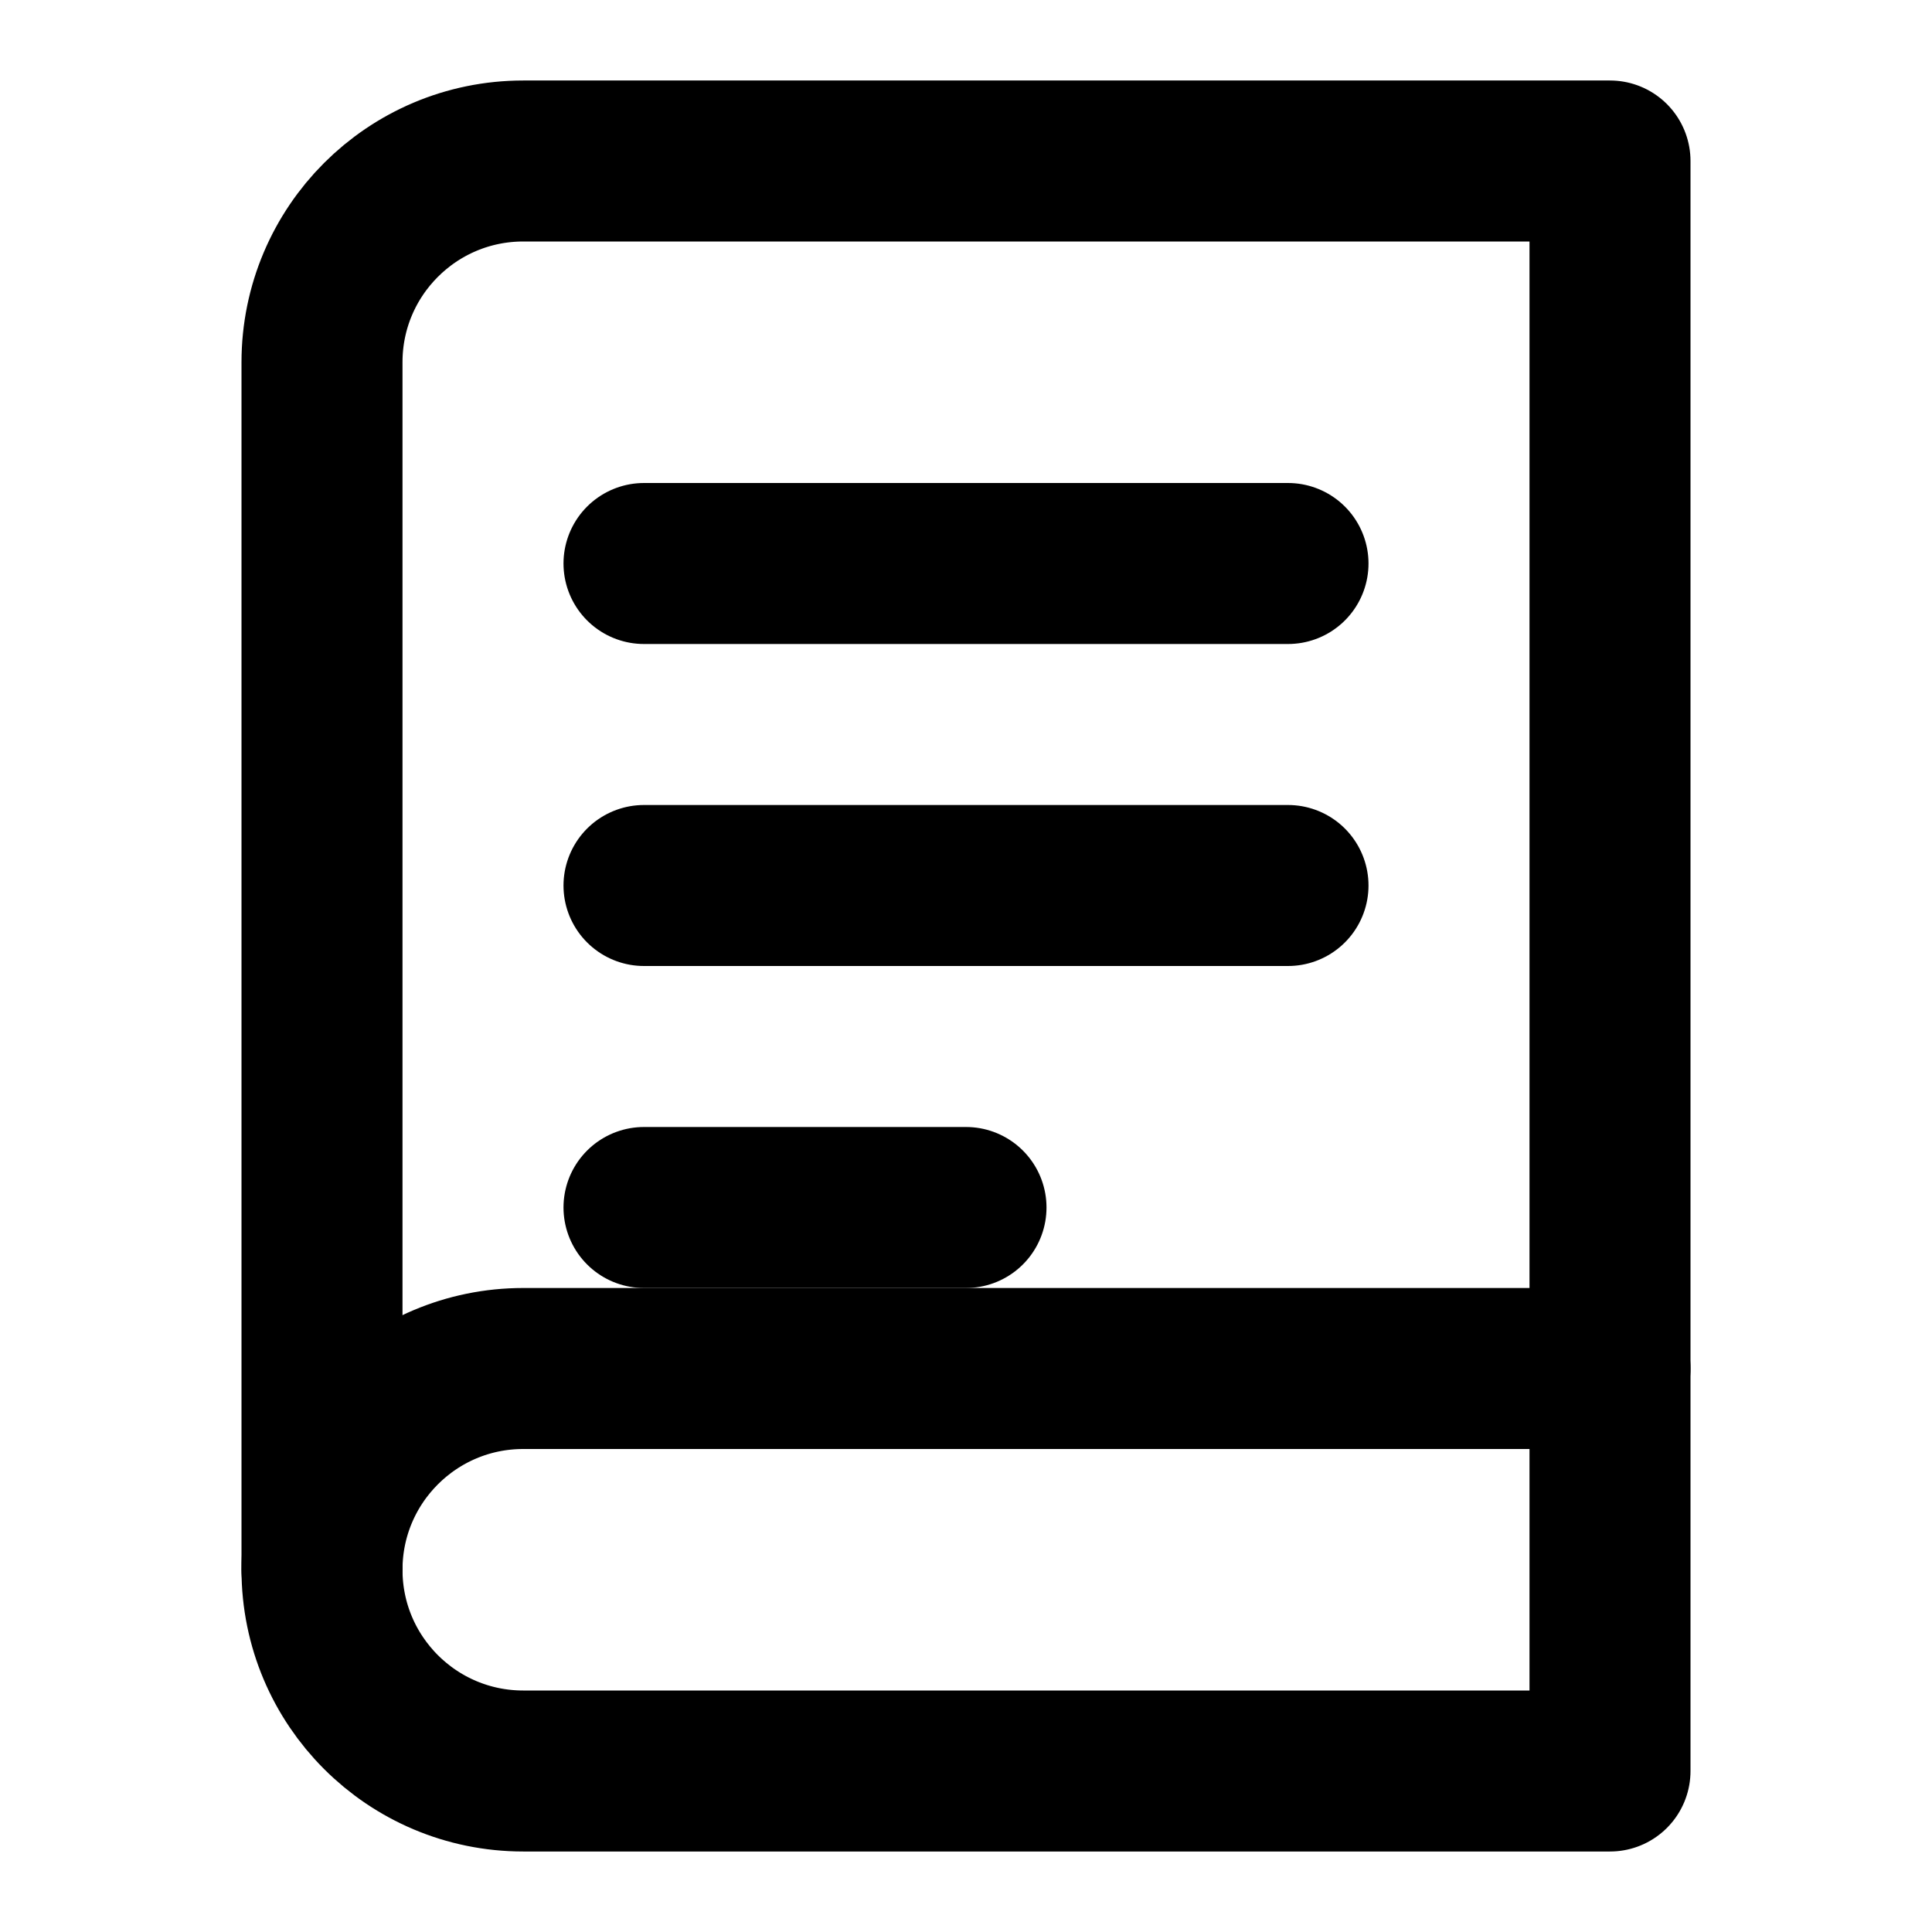
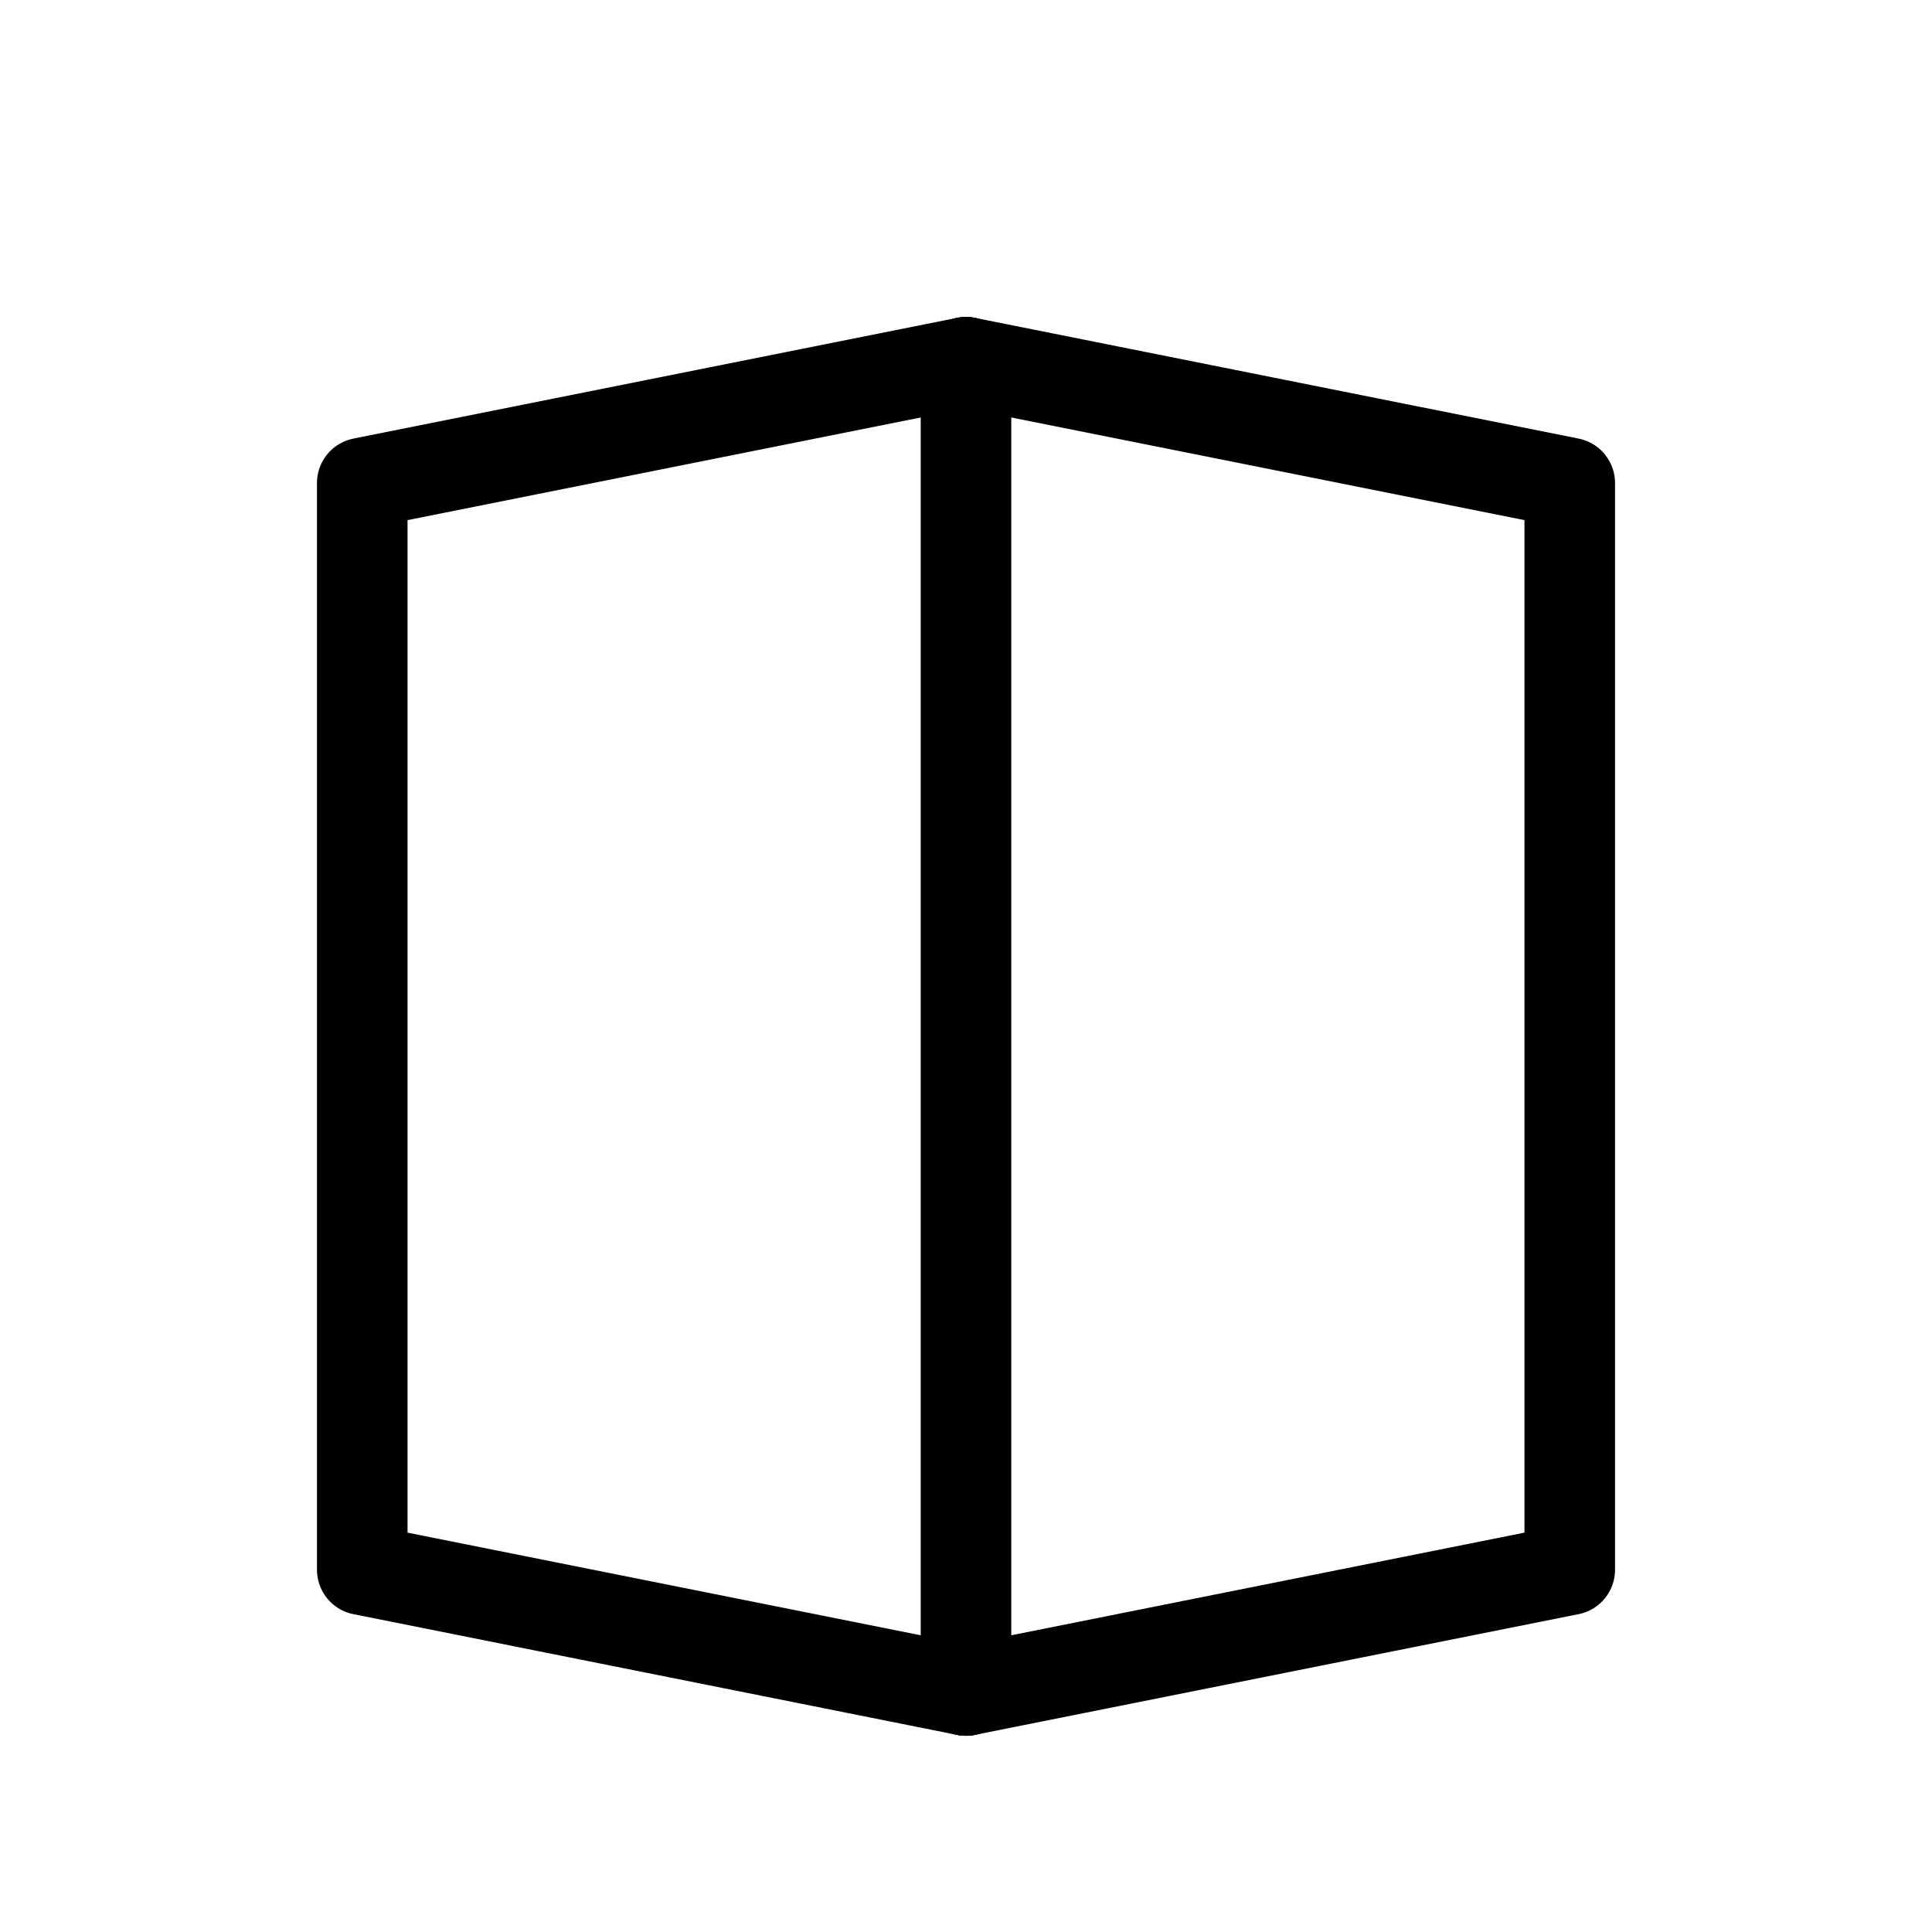
- <svg xmlns="http://www.w3.org/2000/svg" width="32" height="32" viewBox="0 0 24 24" fill="none" stroke="currentColor" stroke-width="2" stroke-linecap="round" stroke-linejoin="round" aria-hidden="true">
-   <path d="M4 19.5A2.5 2.5 0 0 1 6.5 17H20" />
-   <path d="M6.5 2H20v20H6.5A2.5 2.5 0 0 1 4 19.5v-15A2.5 2.5 0 0 1 6.5 2z" />
-   <path d="M8 7h8" />
-   <path d="M8 11h8" />
-   <path d="M8 15h4" />
+ <svg xmlns="http://www.w3.org/2000/svg" width="32" height="32" viewBox="0 0 32 32" fill="none" stroke="currentColor" stroke-width="1.5" stroke-linecap="round" stroke-linejoin="round" aria-hidden="true">
+   <path d="M16 6L6 8v18l10 2" />
+   <path d="M16 6l10 2v18l-10 2" />
+   <path d="M16 6v22" />
</svg>
